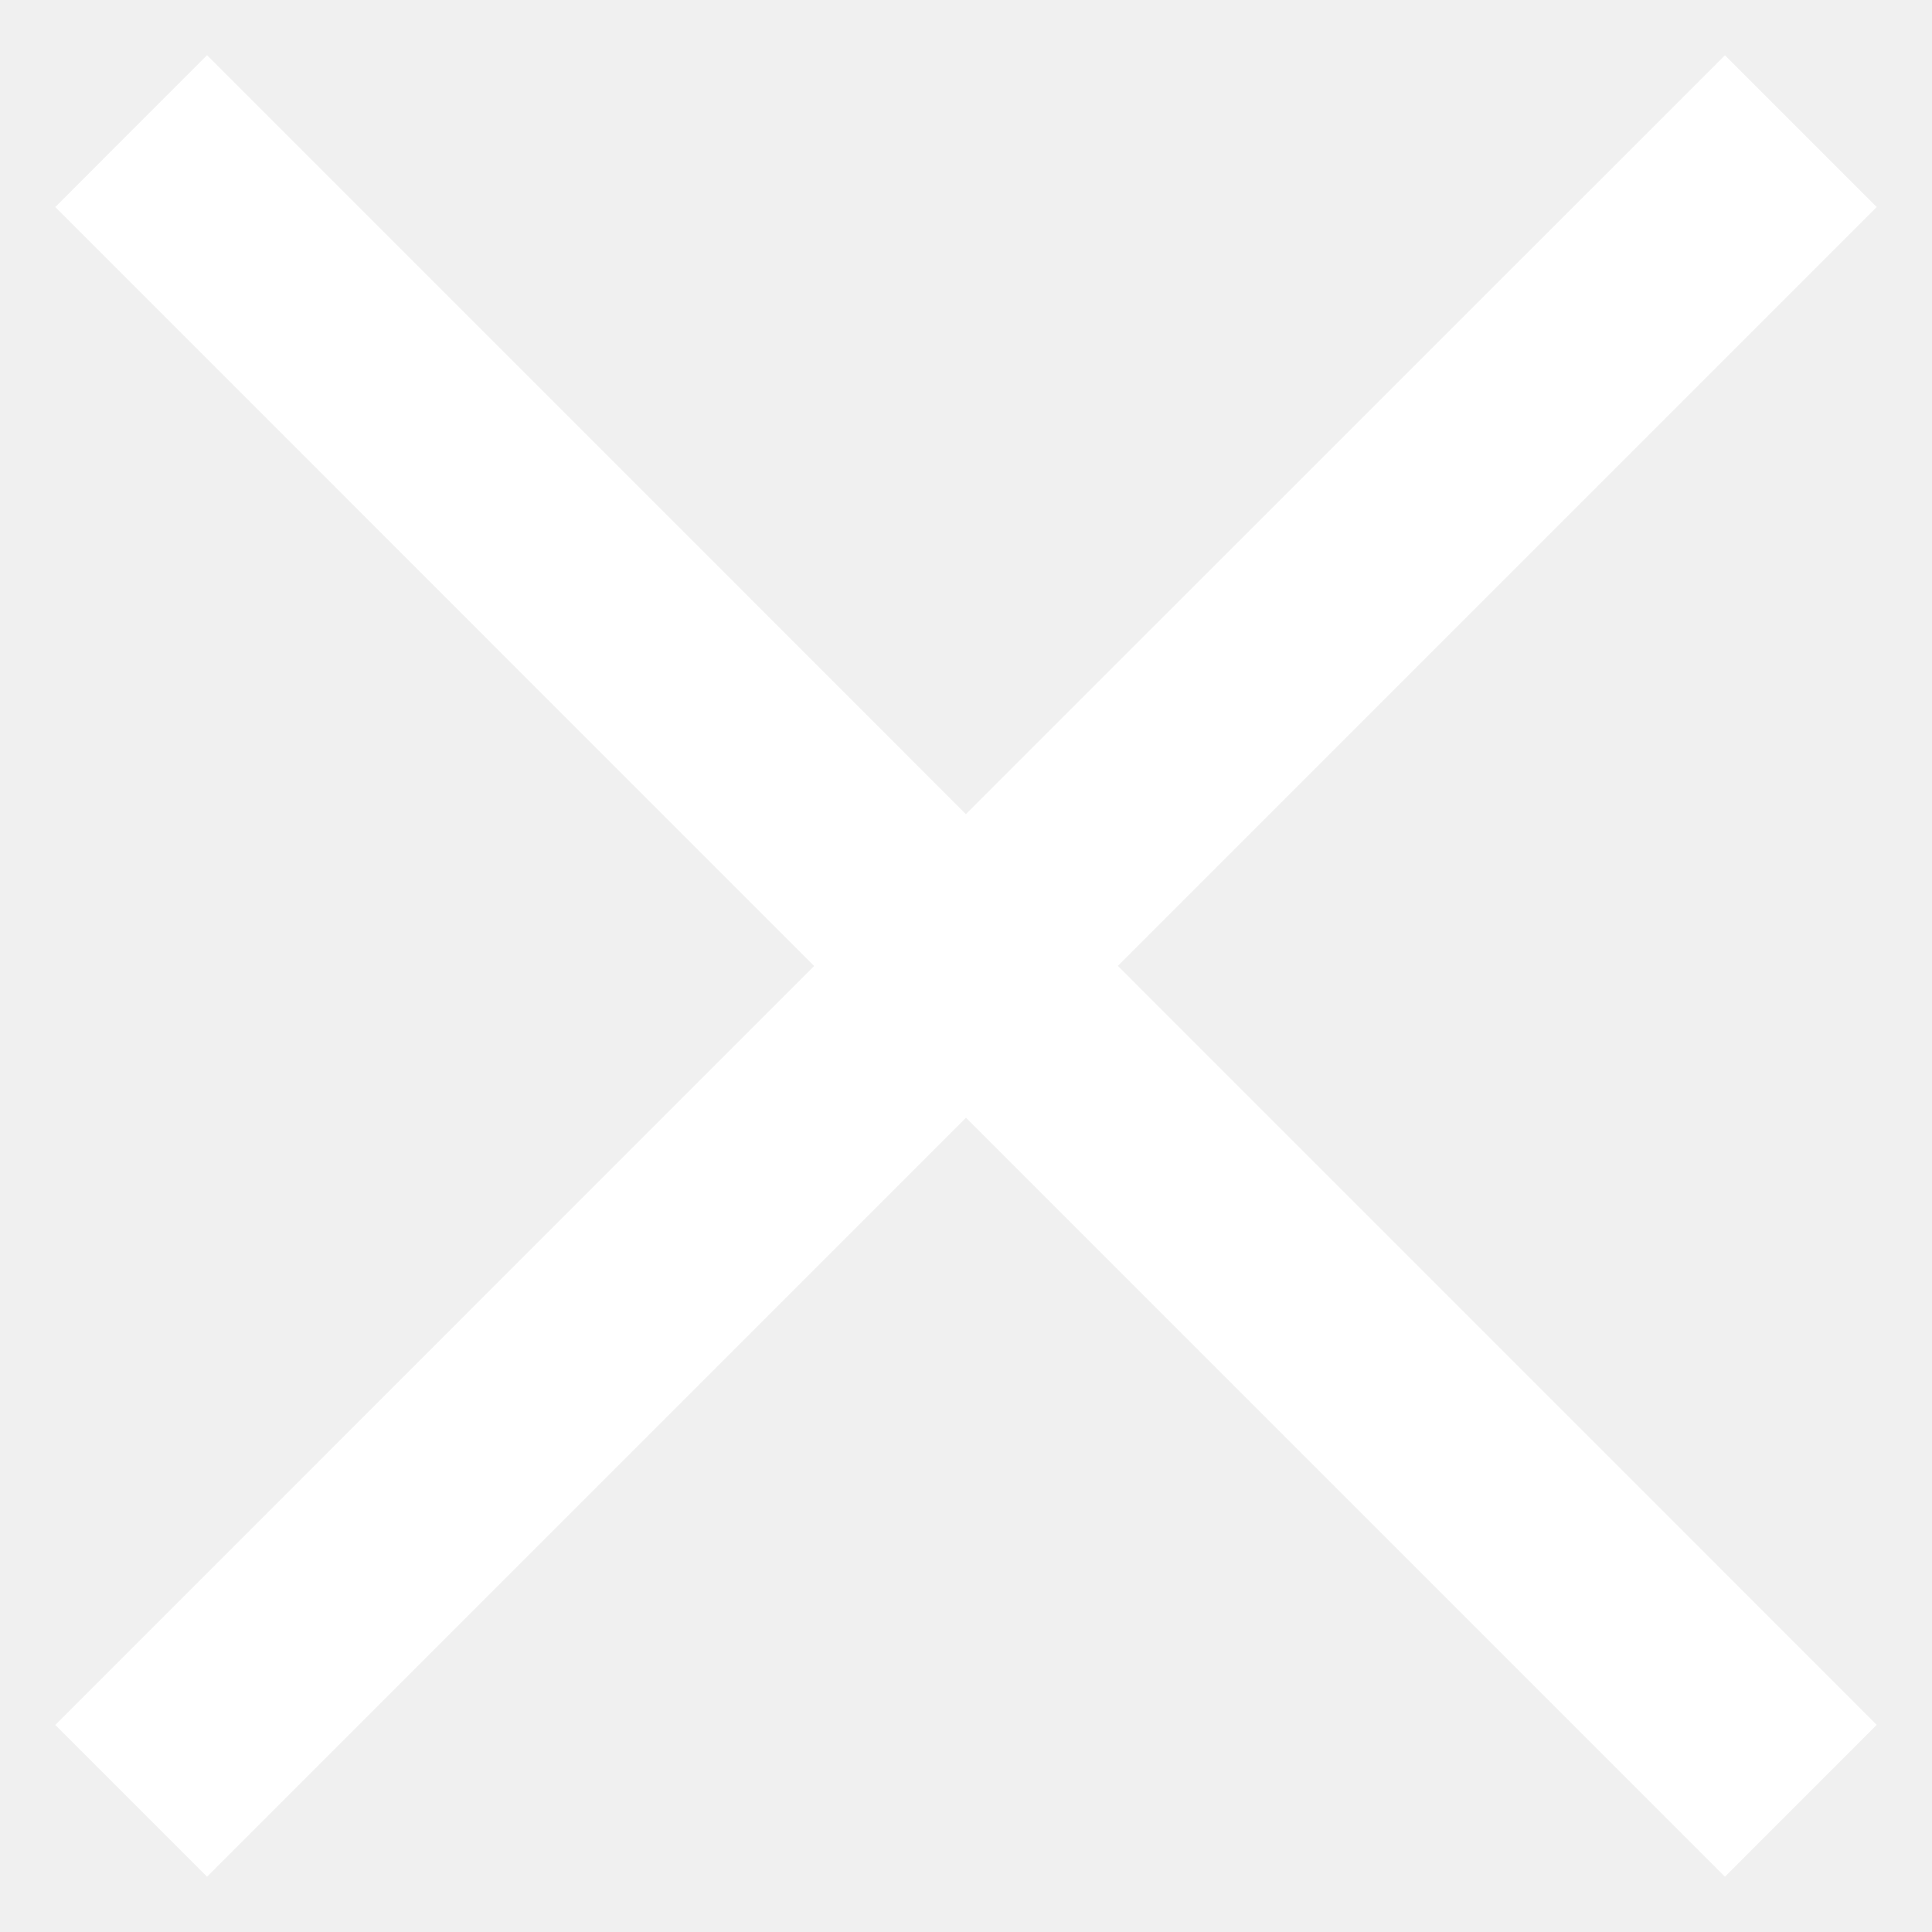
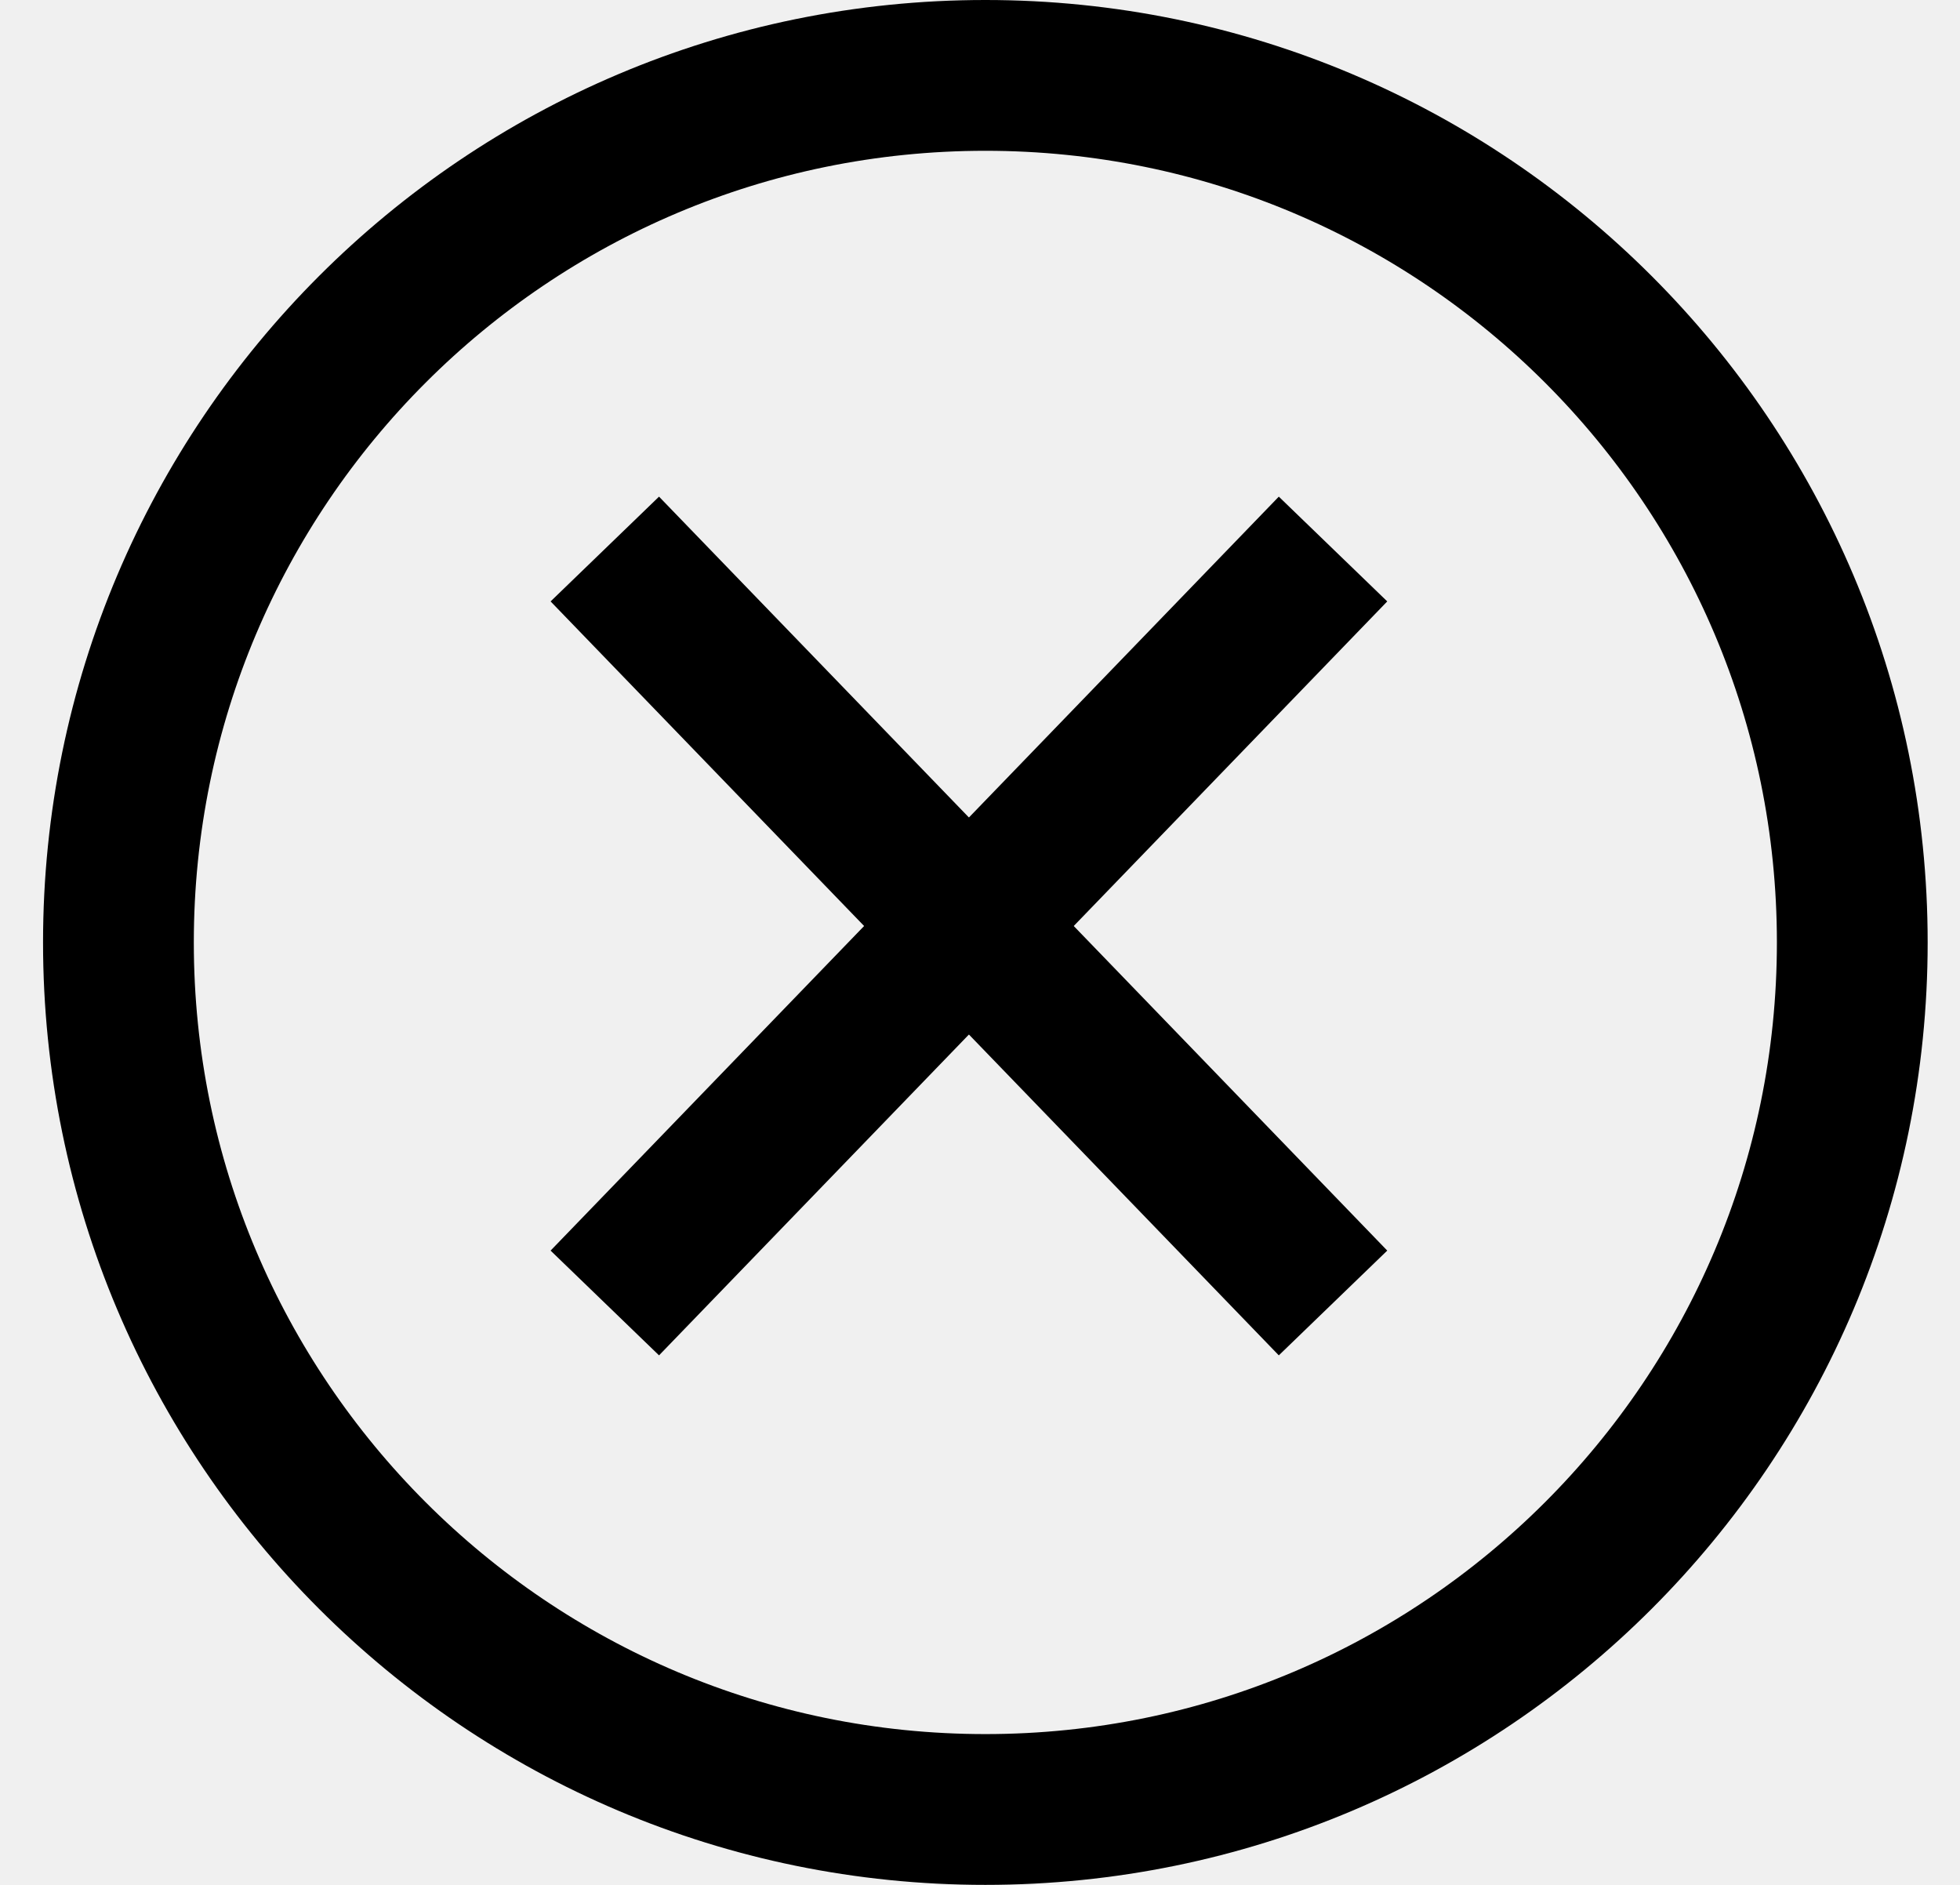
- <svg xmlns="http://www.w3.org/2000/svg" xmlns:xlink="http://www.w3.org/1999/xlink" width="18" height="18" viewBox="0 0 18 18">
-   <defs>
-     <path id="avzva" d="M691.485 160.07l-1.414 1.415-7.071-7.071-7.071 7.071-1.414-1.414 7.07-7.071-7.07-7.071 1.414-1.415 7.07 7.071 7.072-7.07 1.414 1.414-7.07 7.07z" />
-   </defs>
-   <g>
-     <g transform="translate(-674 -144)">
-       <use fill="#fff" xlink:href="#avzva" />
-     </g>
-   </g>
+ <svg xmlns="http://www.w3.org/2000/svg" width="26" height="25" viewBox="0 0 26 25" fill="none">
+   <path d="M8.023 7.282L17.683 17.282" stroke="black" stroke-width="2" />
+   <path d="M17.683 7.282L8.023 17.282" stroke="black" stroke-width="2" />
+   <circle cx="13.071" cy="12.5" r="11.5" stroke="black" stroke-width="2" />
</svg>
